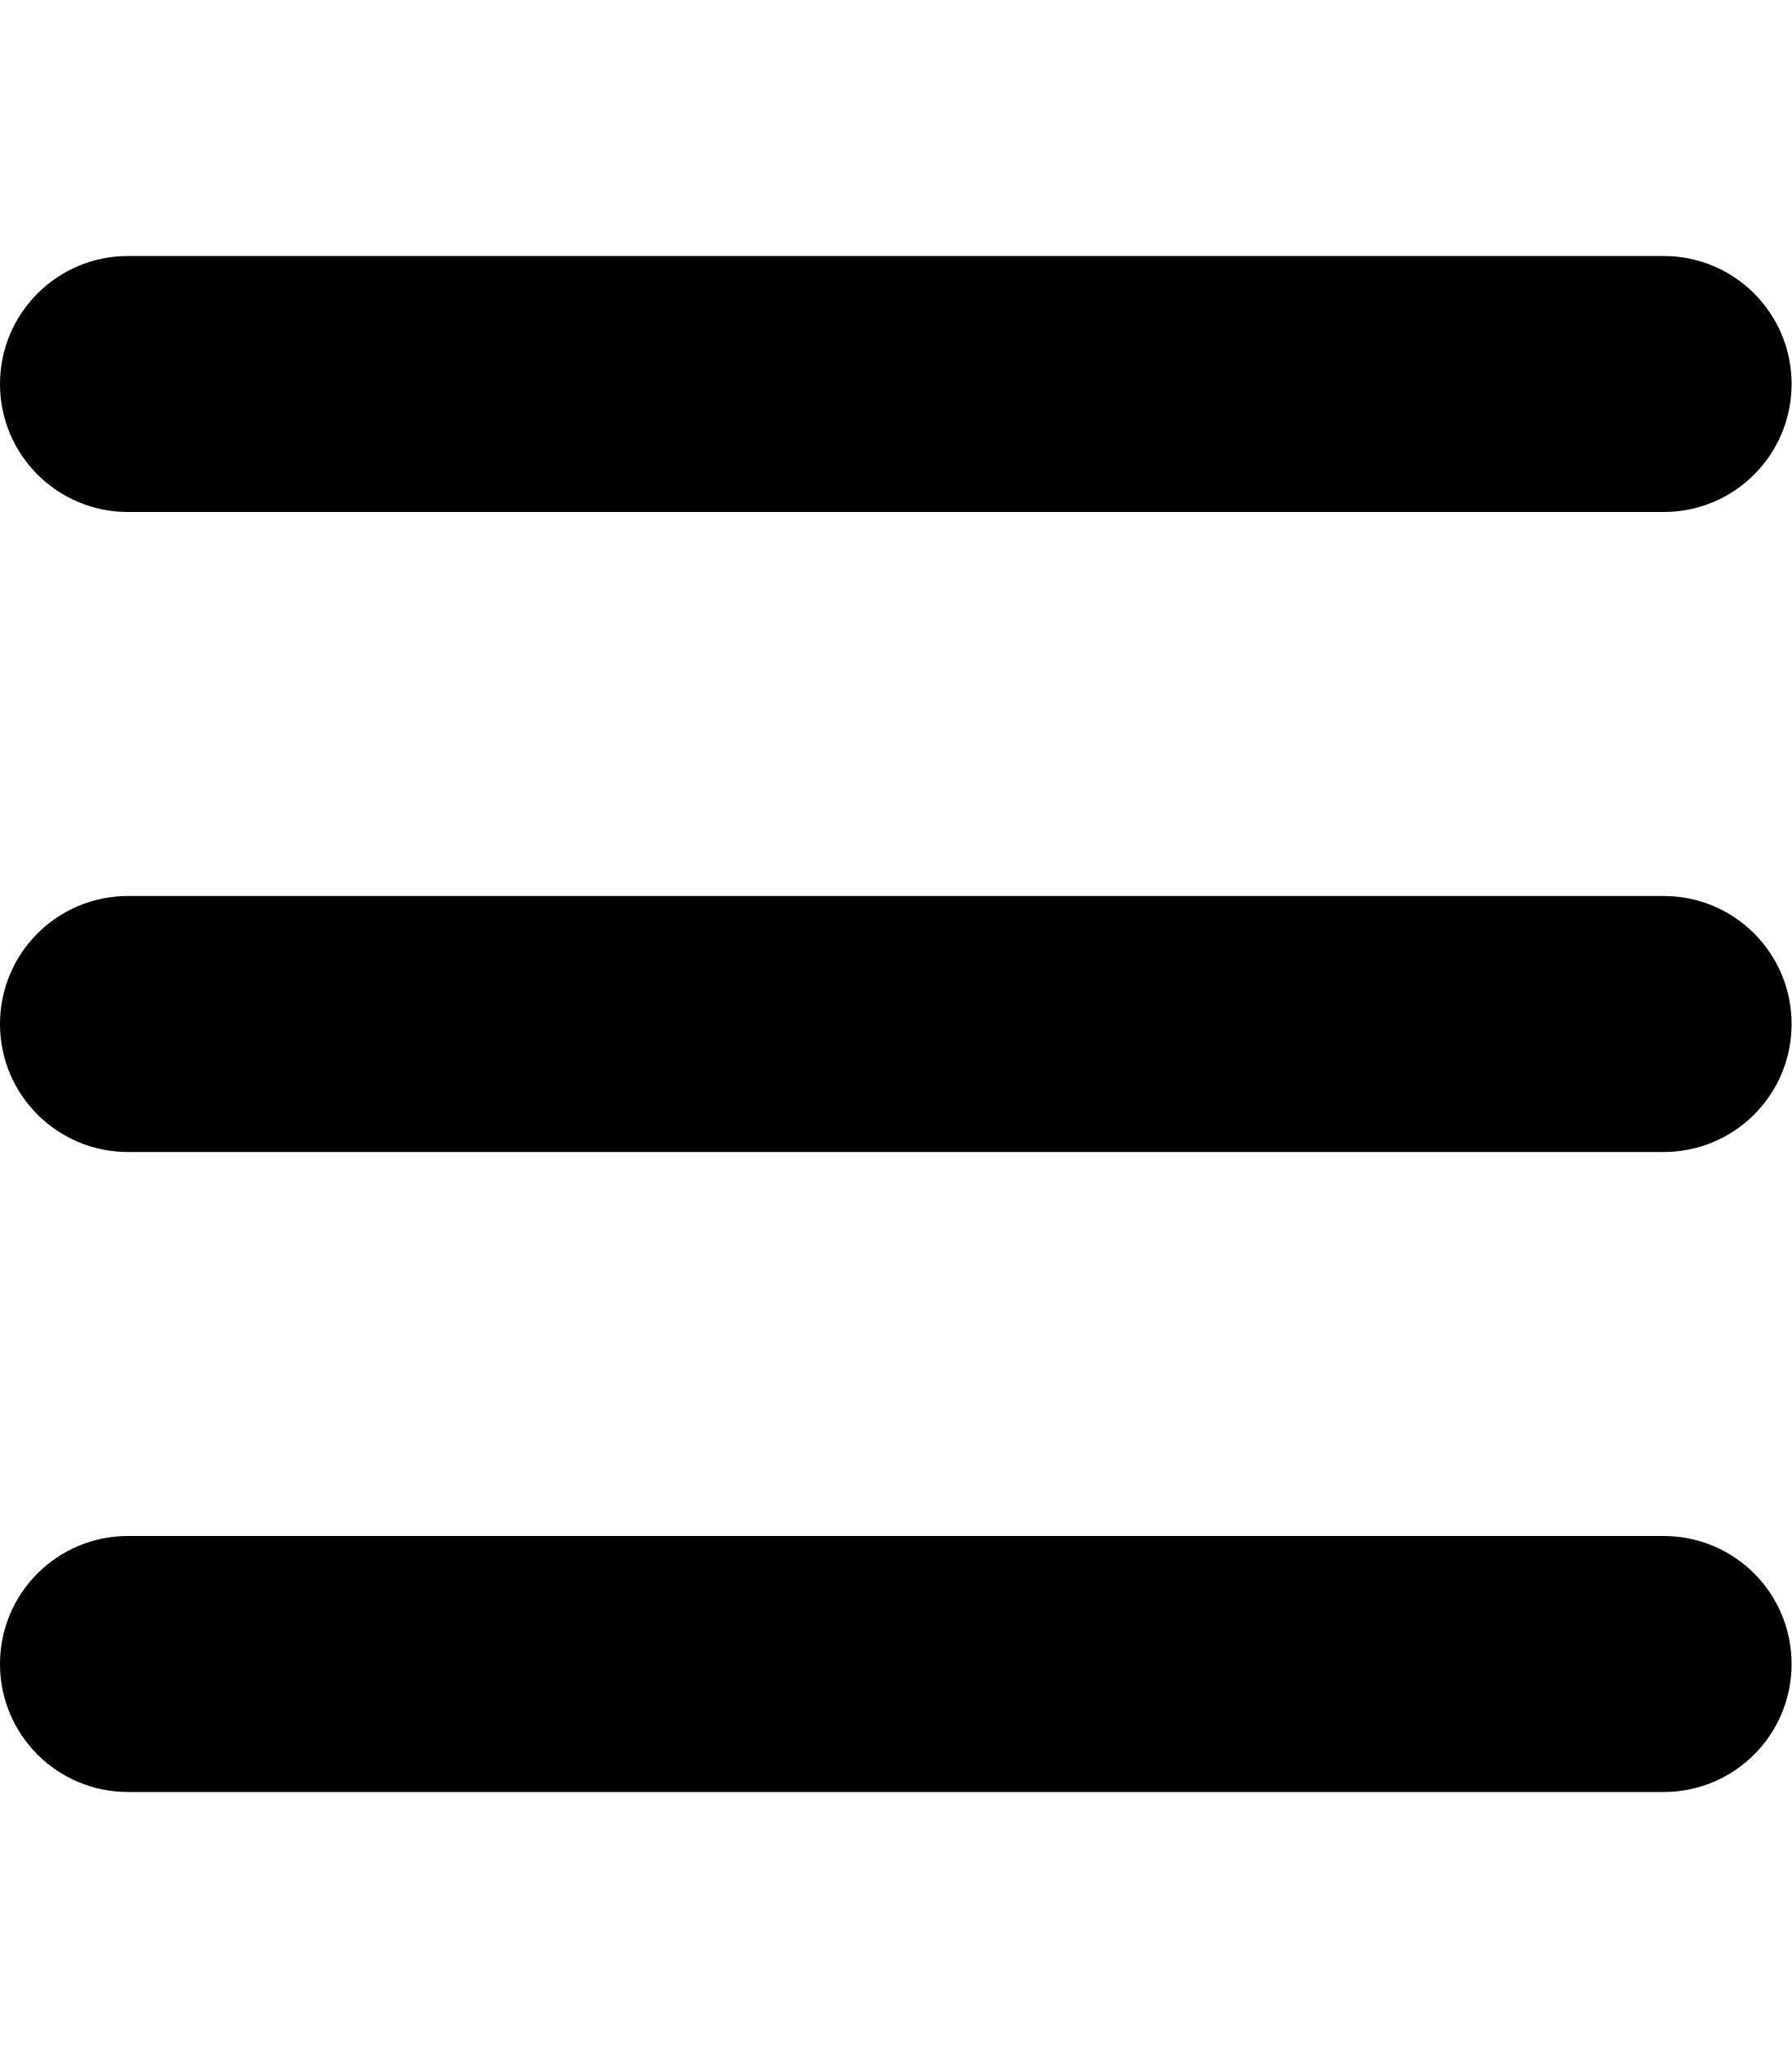
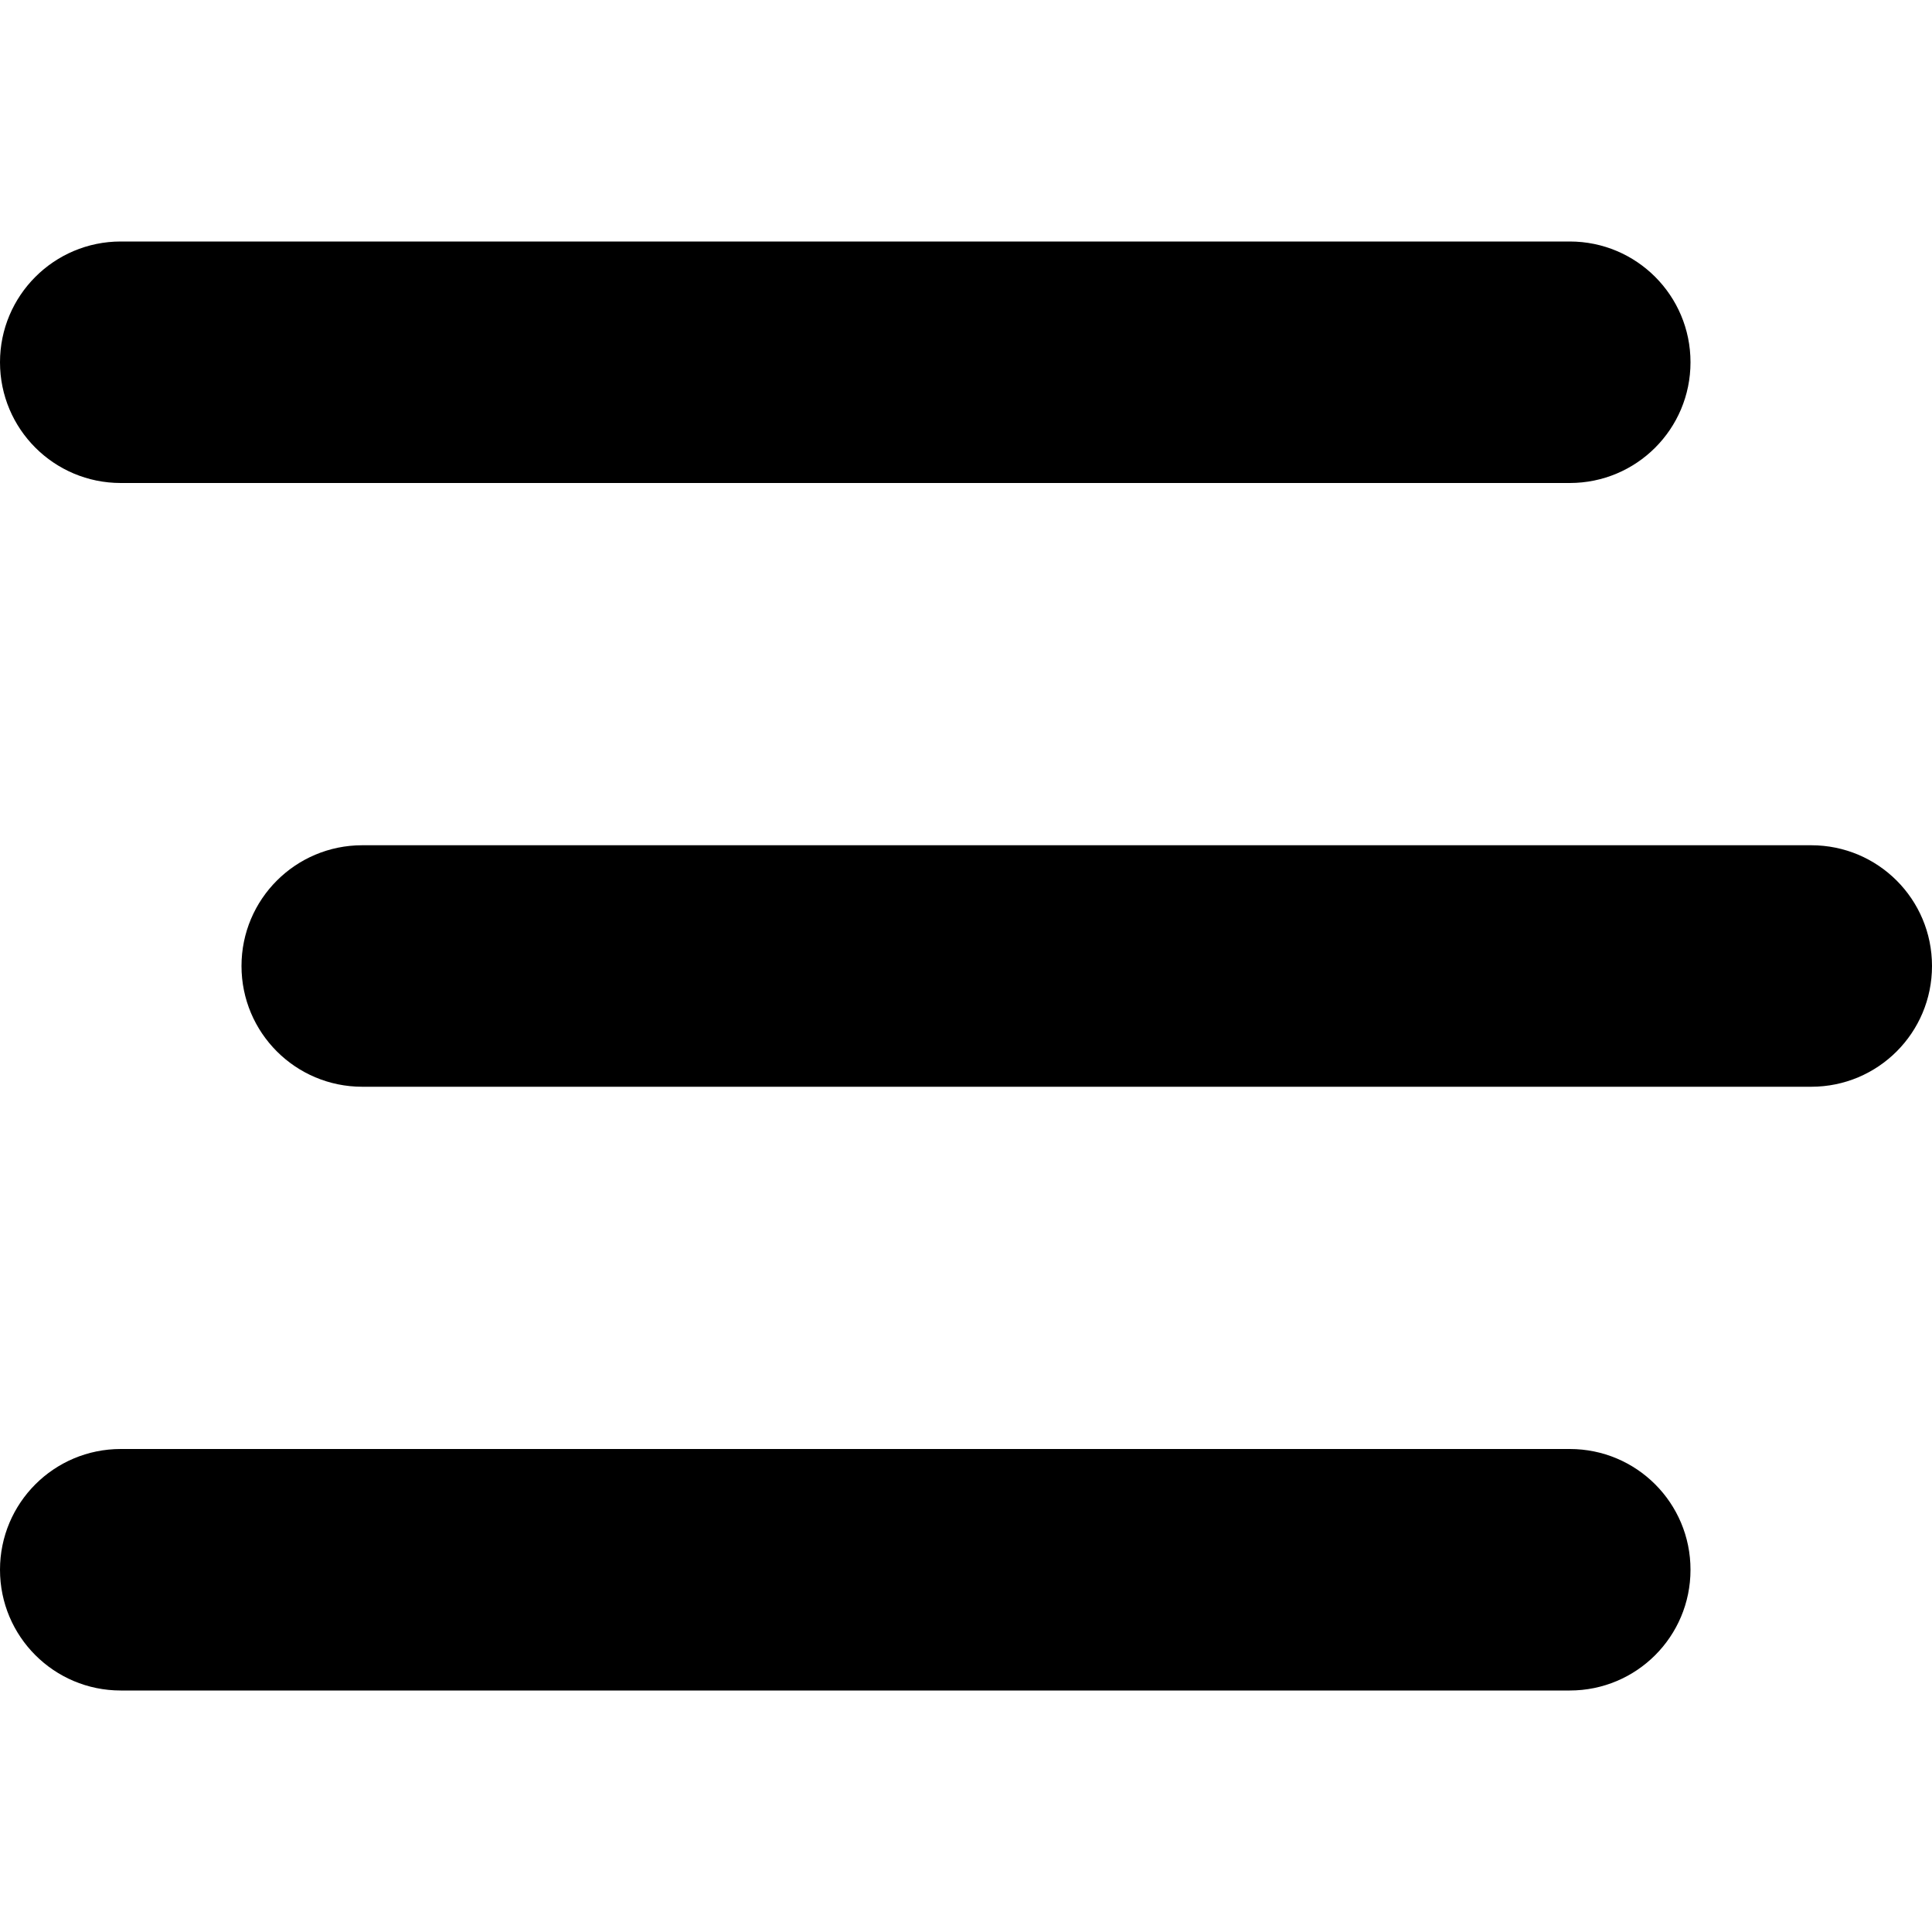
- <svg xmlns="http://www.w3.org/2000/svg" fill="currentColor" viewBox="0 0 448 512">
-   <path d="M0 96C0 78.33 14.33 64 32 64H416C433.7 64 448 78.33 448 96C448 113.7 433.7 128 416 128H32C14.33 128 0 113.7 0 96zM0 256C0 238.3 14.33 224 32 224H416C433.7 224 448 238.3 448 256C448 273.7 433.7 288 416 288H32C14.33 288 0 273.7 0 256zM416 448H32C14.33 448 0 433.7 0 416C0 398.3 14.33 384 32 384H416C433.7 384 448 398.3 448 416C448 433.7 433.7 448 416 448z" />
+ <svg xmlns="http://www.w3.org/2000/svg" fill="currentColor" viewBox="0 0 512 512">
+   <path d="M0 96C0 78.33 14.33 64 32 64H416C433.7 64 448 78.33 448 96C448 113.7 433.7 128 416 128H32C14.33 128 0 113.7 0 96zM64 256C64 238.3 78.33 224 96 224H480C497.7 224 512 238.3 512 256C512 273.7 497.7 288 480 288H96C78.33 288 64 273.7 64 256zM416 448H32C14.33 448 0 433.7 0 416C0 398.3 14.33 384 32 384H416C433.7 384 448 398.3 448 416C448 433.7 433.7 448 416 448z" />
</svg>
